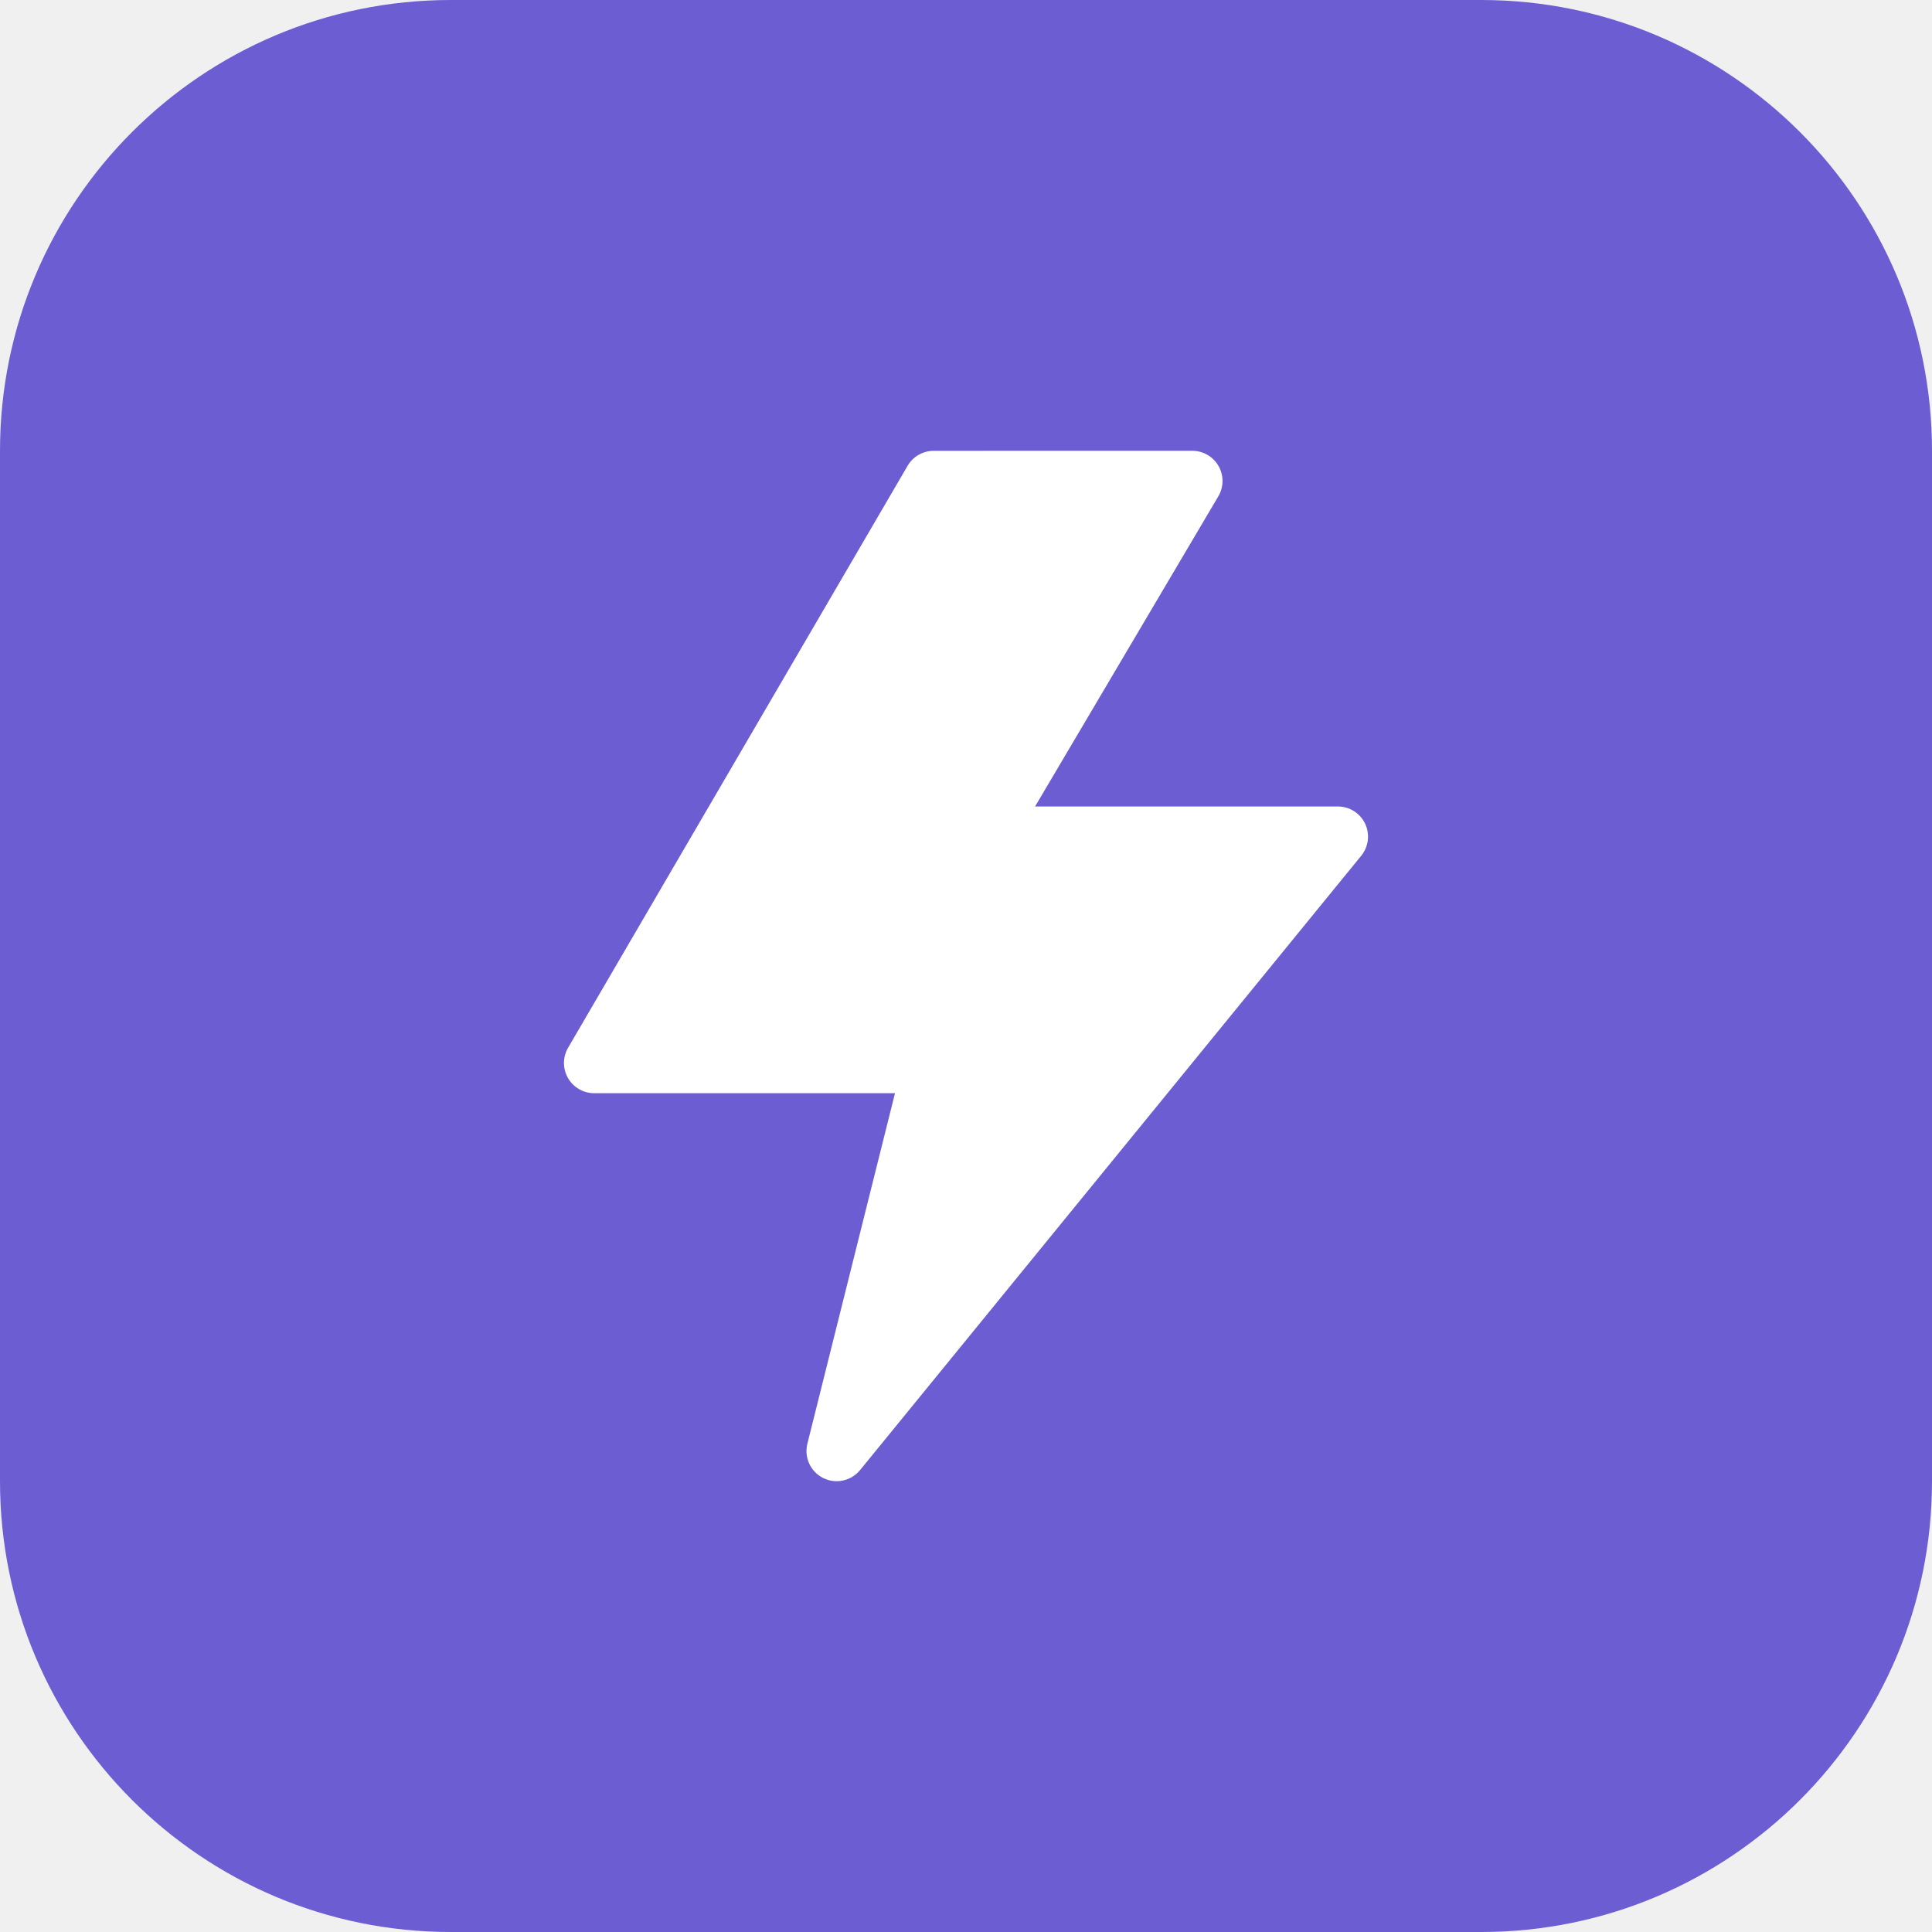
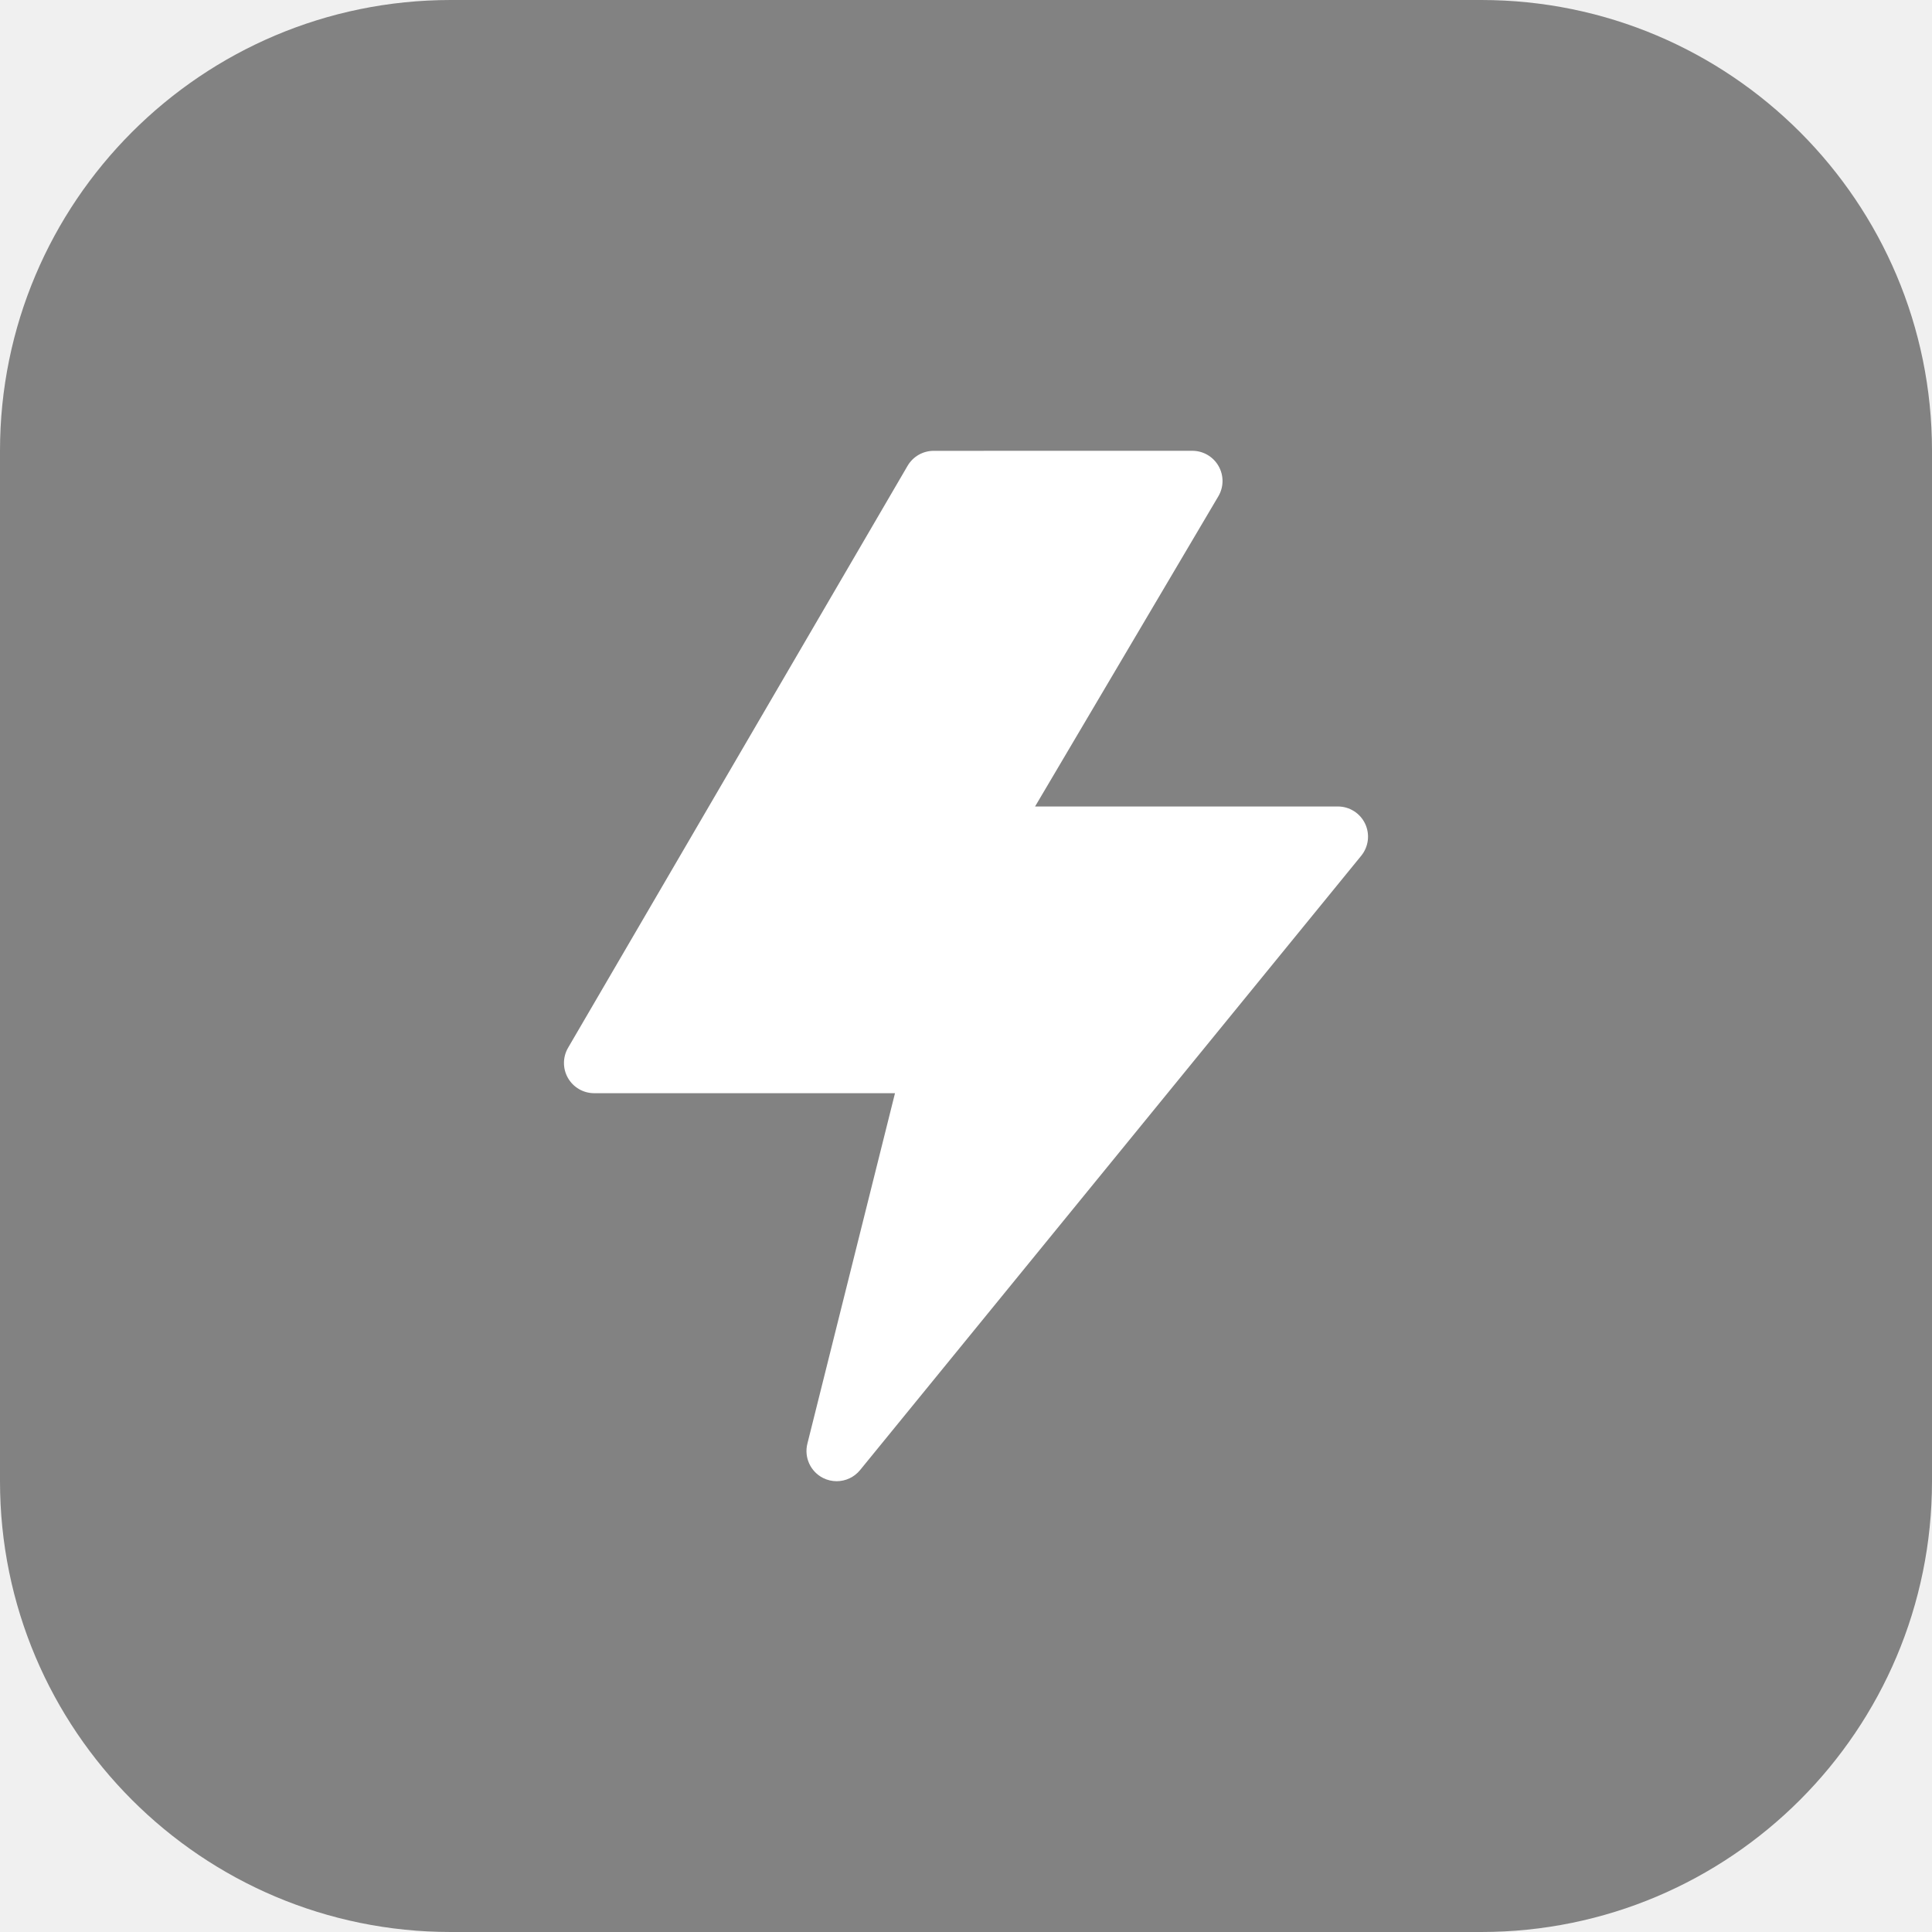
<svg xmlns="http://www.w3.org/2000/svg" width="60" height="60" viewBox="0 0 60 60" fill="none">
-   <rect width="60" height="60" rx="14" fill="#6C5DD3" />
+   <rect width="60" height="60" rx="14" fill="#828282" />
  <g clip-path="url(#clip0)">
    <path d="M42.395 25.581C42.24 25.254 41.91 25.046 41.548 25.046H32.145L37.836 15.414C38.008 15.125 38.01 14.765 37.843 14.473C37.676 14.181 37.366 14 37.029 14L28.996 14.001C28.662 14.001 28.354 14.178 28.186 14.466L17.642 32.54C17.473 32.83 17.472 33.188 17.639 33.479C17.806 33.77 18.116 33.95 18.452 33.95H27.795L25.074 44.835C24.967 45.261 25.171 45.704 25.563 45.901C25.697 45.968 25.841 46 25.983 46C26.258 46 26.527 45.879 26.71 45.655L42.274 26.576C42.503 26.295 42.55 25.908 42.395 25.581Z" fill="white" />
  </g>
  <defs>
    <clipPath id="clip0">
      <rect width="32" height="32" fill="white" transform="translate(14 14)" />
    </clipPath>
  </defs>
</svg>
